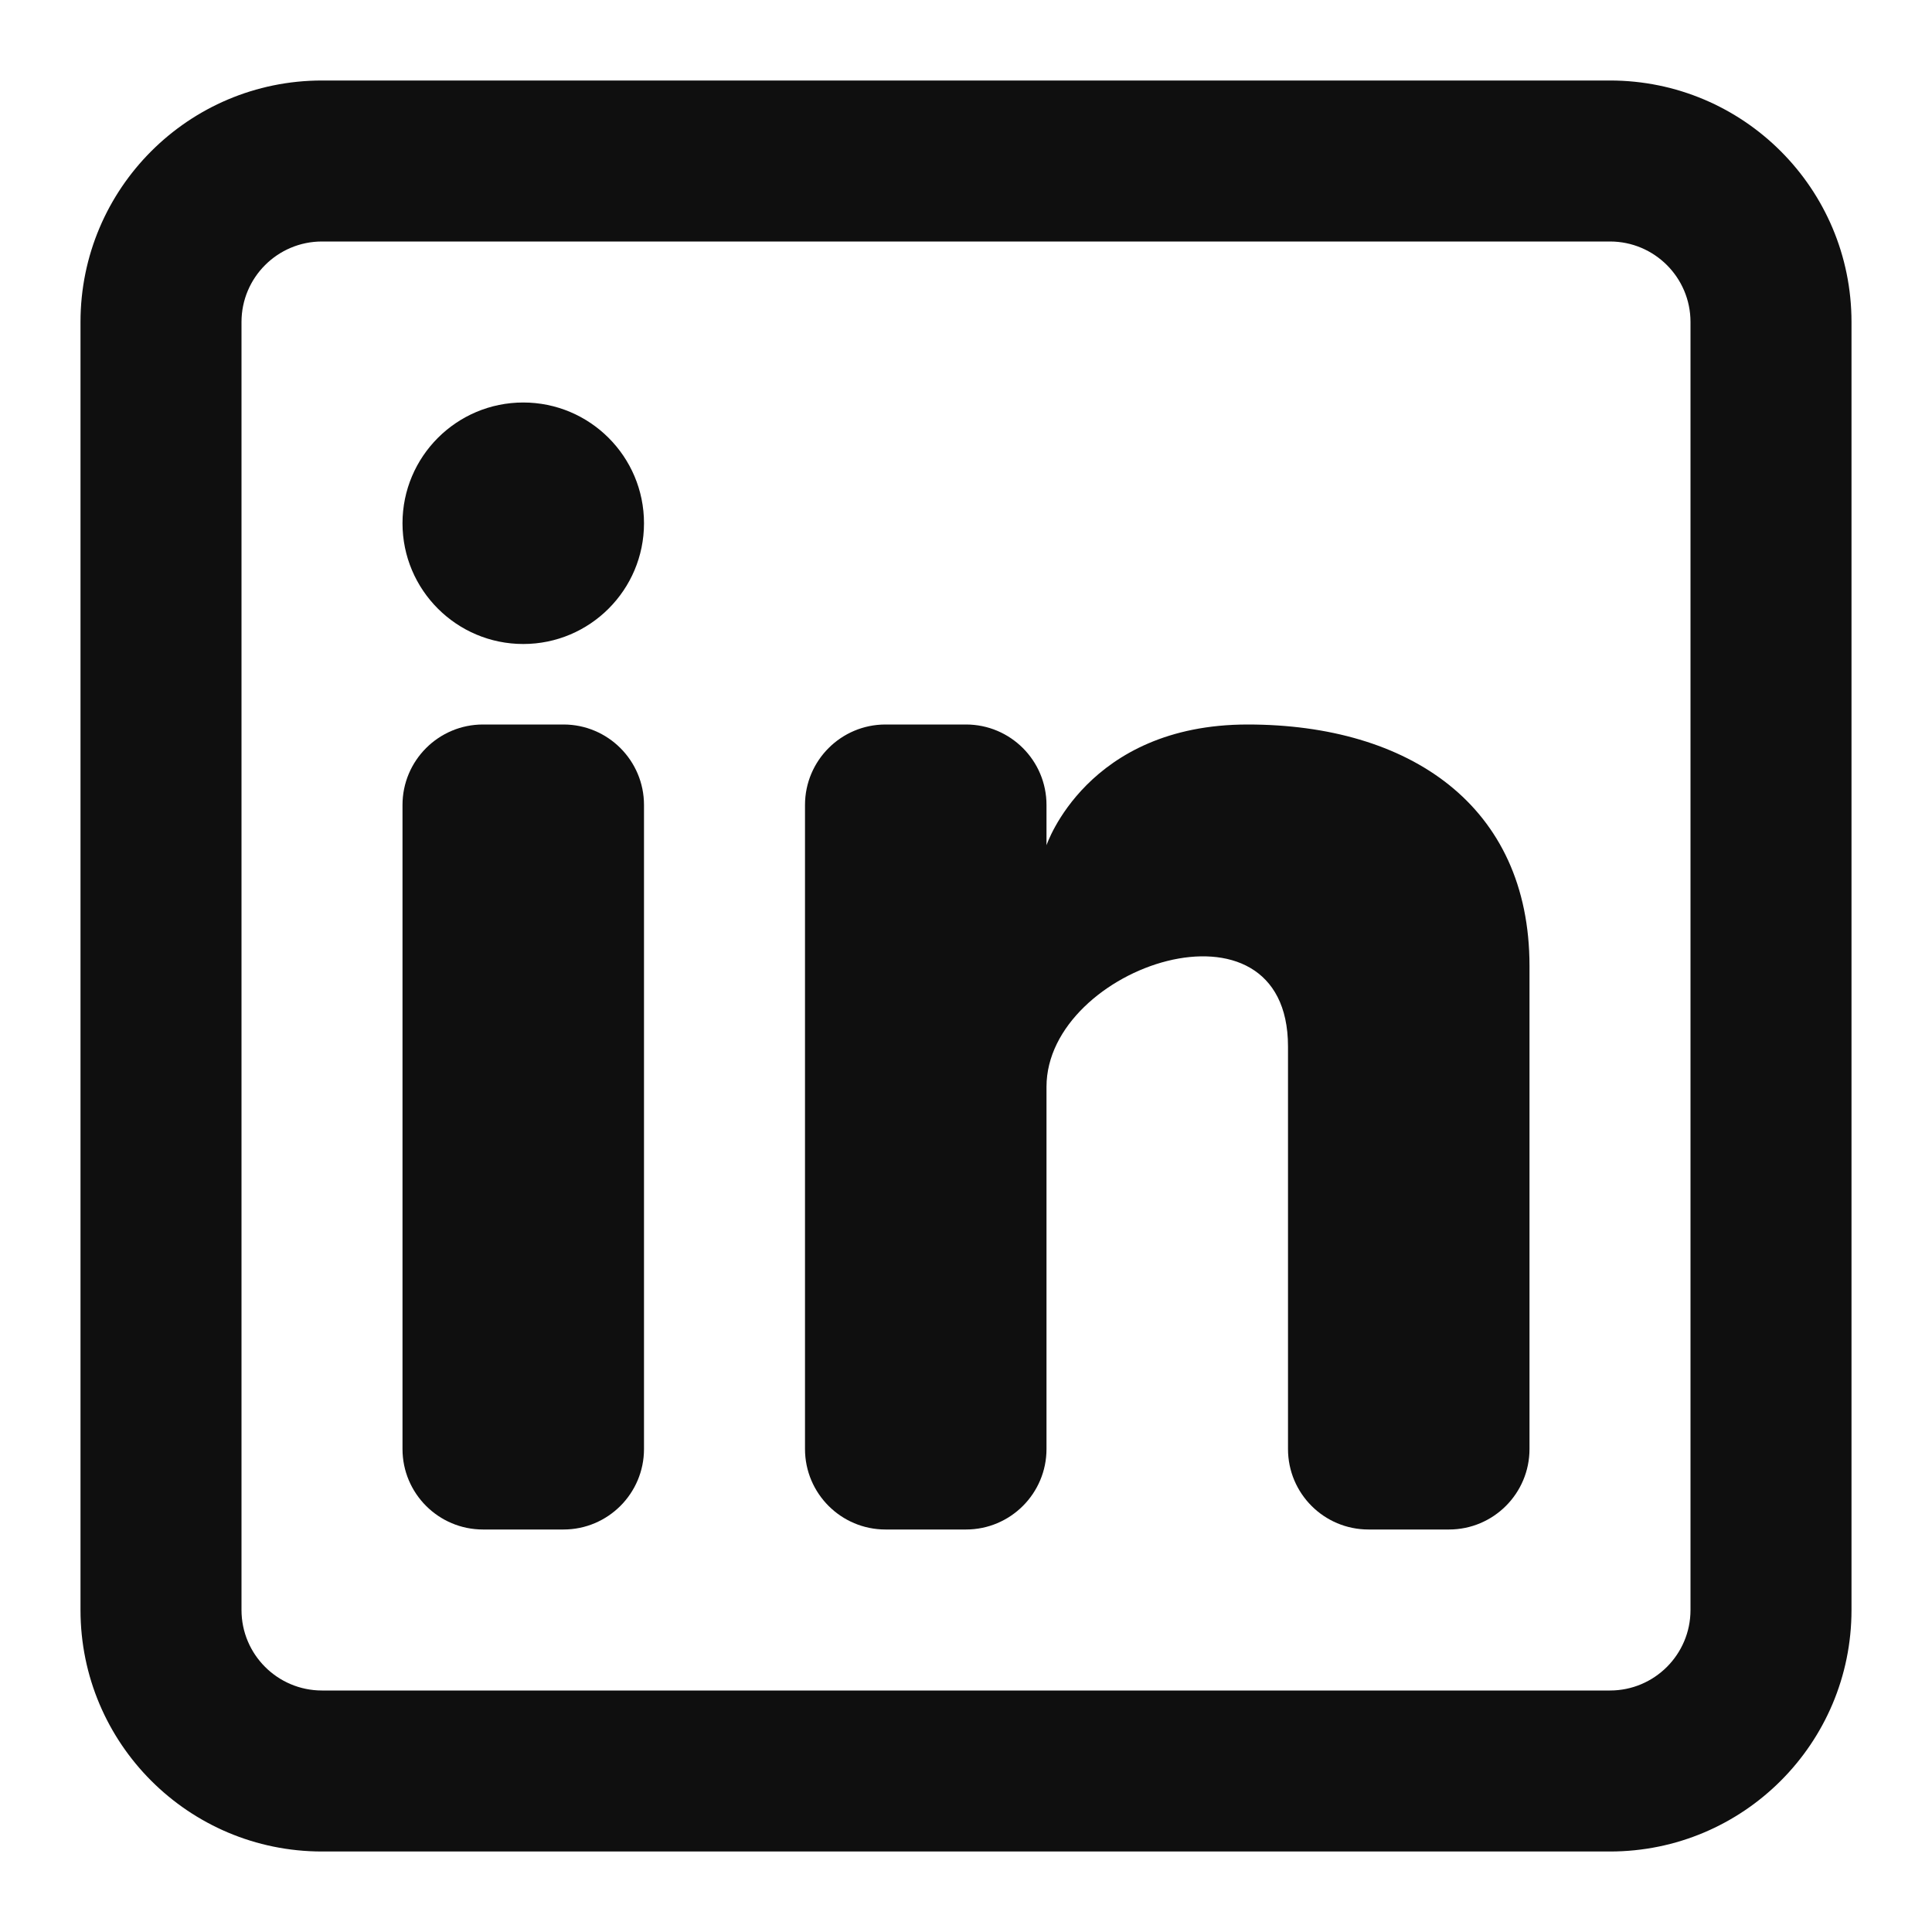
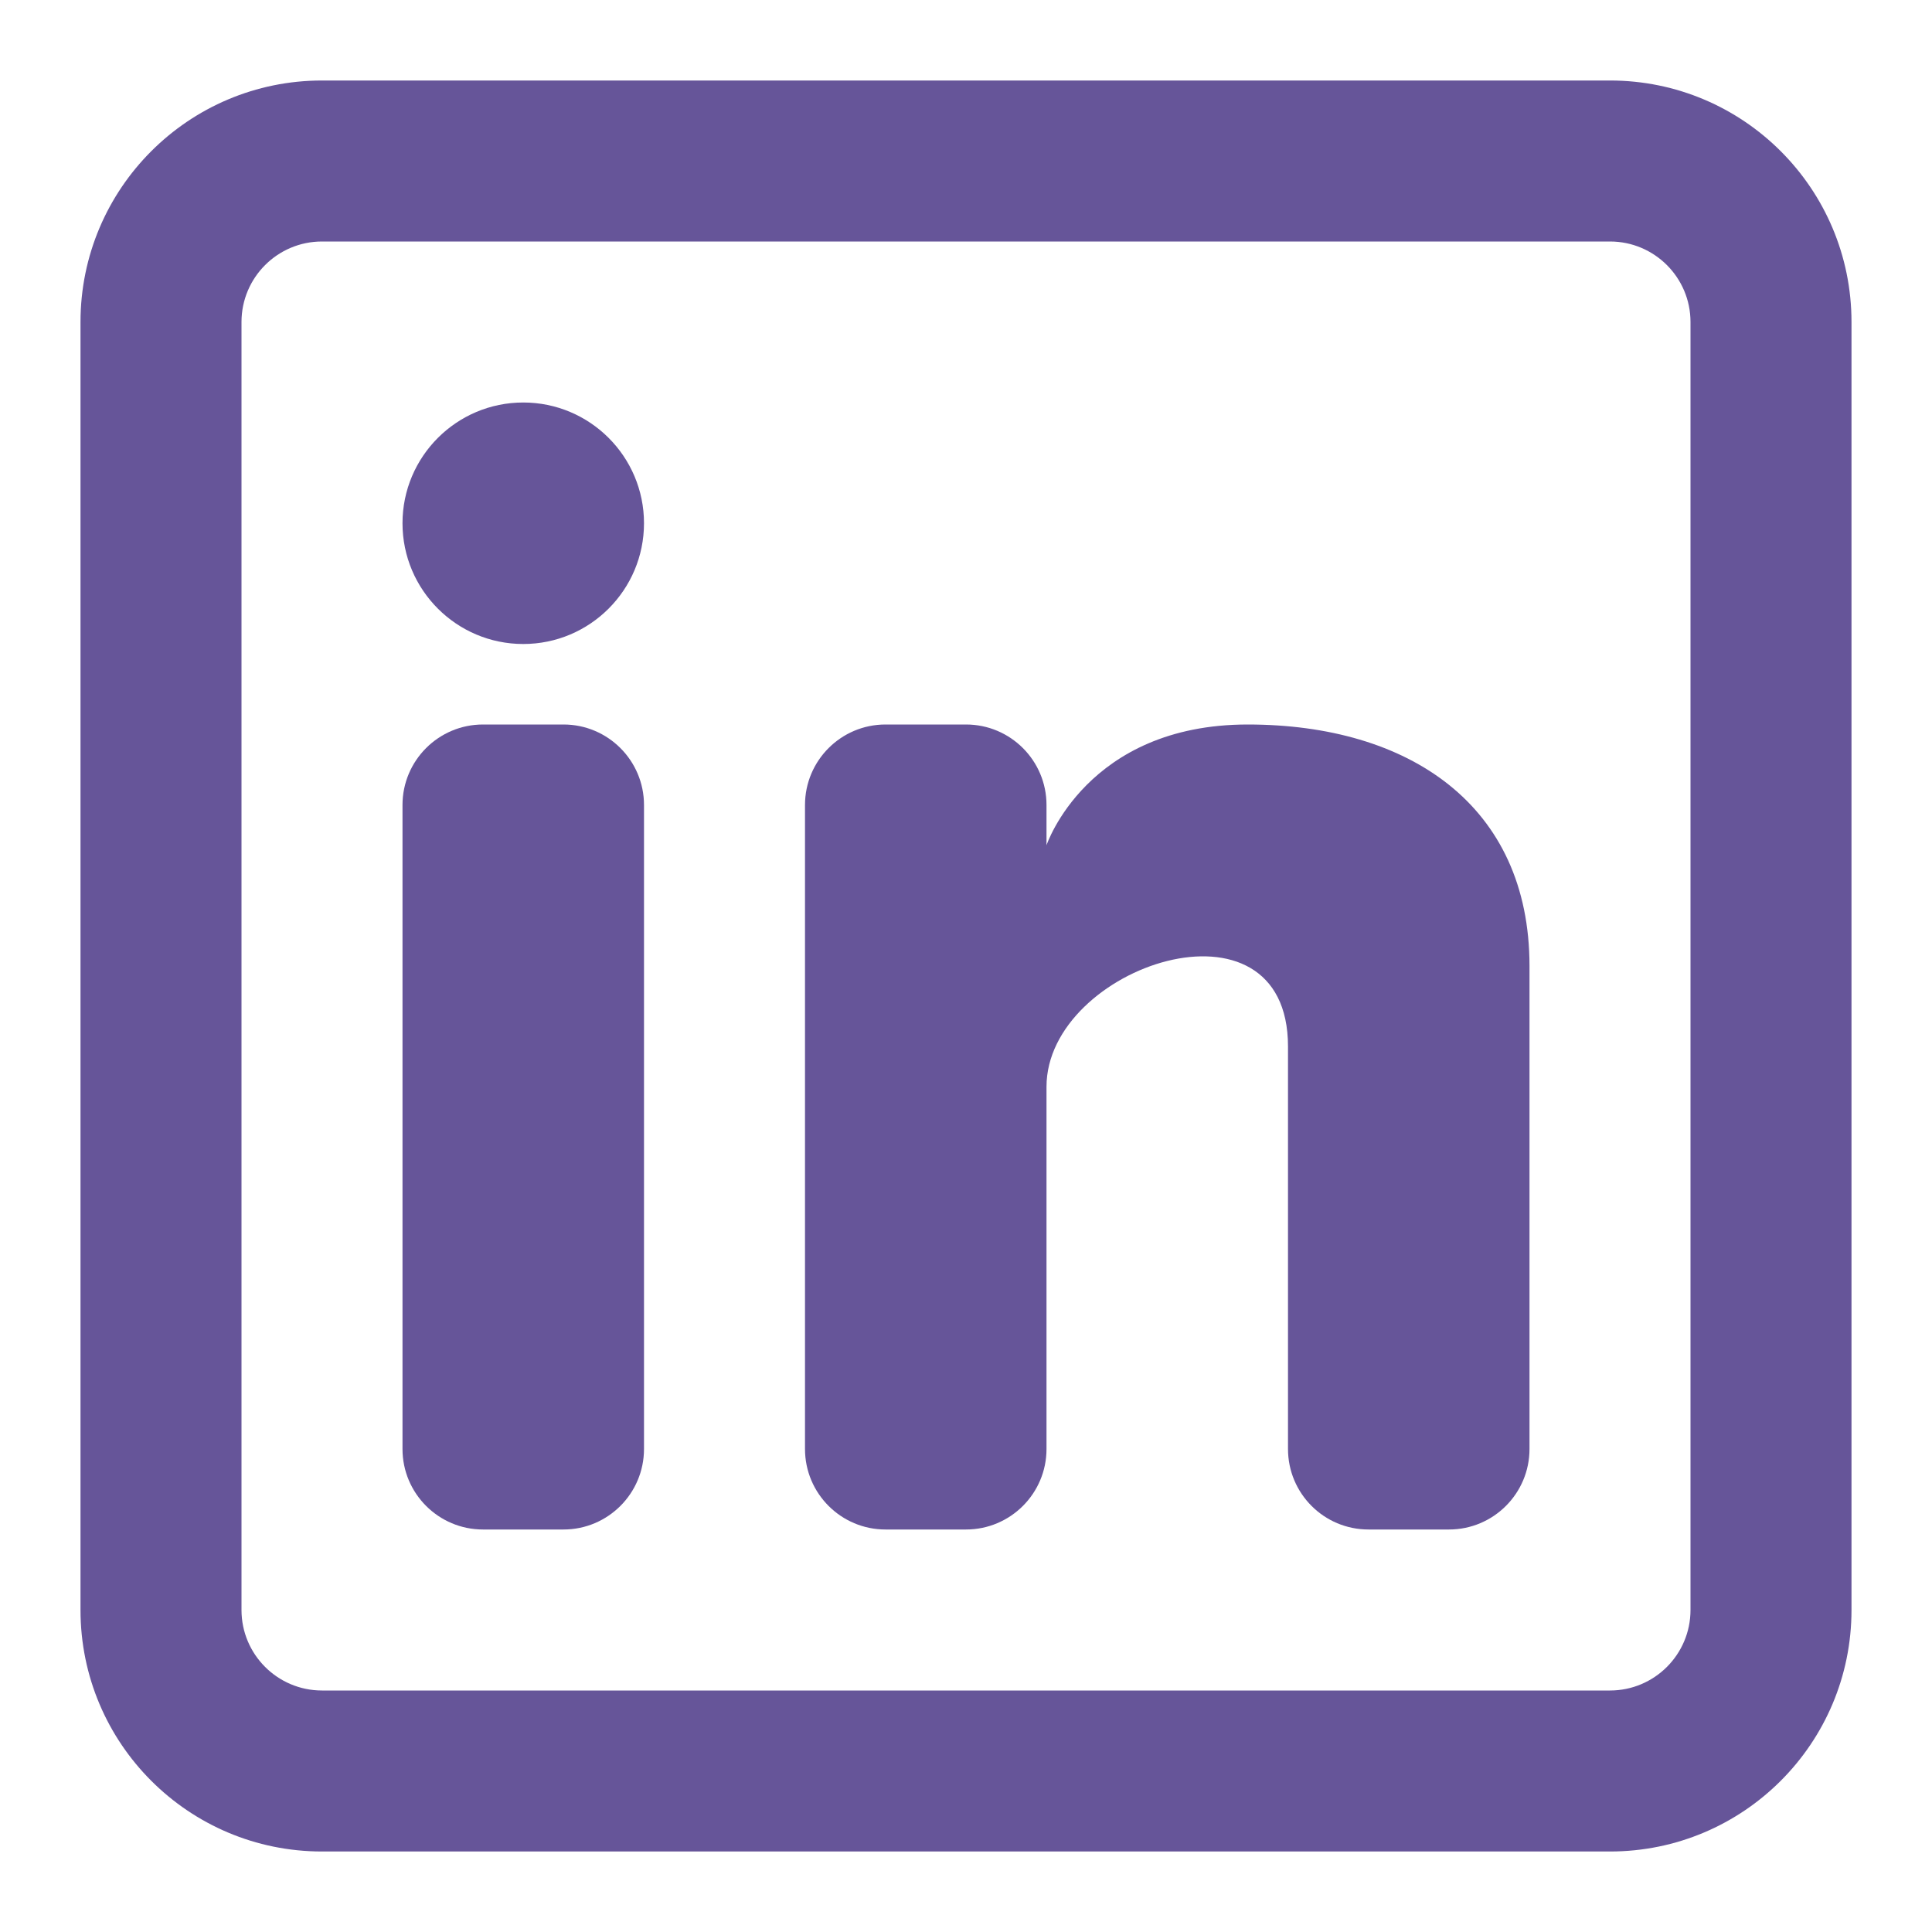
<svg xmlns="http://www.w3.org/2000/svg" width="800px" height="800px" viewBox="0 0 24 24" fill="none">
-   <path d="M6.5 8C7.328 8 8 7.328 8 6.5C8 5.672 7.328 5 6.5 5C5.672 5 5 5.672 5 6.5C5 7.328 5.672 8 6.5 8Z" fill="#0F0F0F" />
-   <path d="M5 10C5 9.448 5.448 9 6 9H7C7.552 9 8 9.448 8 10V18C8 18.552 7.552 19 7 19H6C5.448 19 5 18.552 5 18V10Z" fill="#0F0F0F" />
-   <path d="M11 19H12C12.552 19 13 18.552 13 18V13.5C13 12 16 11 16 13V18C16 18.553 16.448 19 17 19H18C18.552 19 19 18.552 19 18V12C19 10 17.5 9 15.5 9C13.5 9 13 10.5 13 10.5V10C13 9.448 12.552 9 12 9H11C10.448 9 10 9.448 10 10V18C10 18.552 10.448 19 11 19Z" fill="#0F0F0F" />
-   <path fill-rule="evenodd" clip-rule="evenodd" d="M20 1C21.657 1 23 2.343 23 4V20C23 21.657 21.657 23 20 23H4C2.343 23 1 21.657 1 20V4C1 2.343 2.343 1 4 1H20ZM20 3C20.552 3 21 3.448 21 4V20C21 20.552 20.552 21 20 21H4C3.448 21 3 20.552 3 20V4C3 3.448 3.448 3 4 3H20Z" fill="#0F0F0F" />
+   <path d="M6.5 8C7.328 8 8 7.328 8 6.5C8 5.672 7.328 5 6.5 5C5.672 5 5 5.672 5 6.5C5 7.328 5.672 8 6.5 8Z" fill="#665599" />
+   <path d="M5 10C5 9.448 5.448 9 6 9H7C7.552 9 8 9.448 8 10V18C8 18.552 7.552 19 7 19H6C5.448 19 5 18.552 5 18V10Z" fill="#665599" />
+   <path d="M11 19H12C12.552 19 13 18.552 13 18V13.5C13 12 16 11 16 13V18C16 18.553 16.448 19 17 19H18C18.552 19 19 18.552 19 18V12C19 10 17.5 9 15.5 9C13.5 9 13 10.5 13 10.5V10C13 9.448 12.552 9 12 9H11C10.448 9 10 9.448 10 10V18C10 18.552 10.448 19 11 19Z" fill="#665599" />
+   <path fill-rule="evenodd" clip-rule="evenodd" d="M20 1C21.657 1 23 2.343 23 4V20C23 21.657 21.657 23 20 23H4C2.343 23 1 21.657 1 20V4C1 2.343 2.343 1 4 1H20ZM20 3C20.552 3 21 3.448 21 4V20C21 20.552 20.552 21 20 21H4C3.448 21 3 20.552 3 20V4C3 3.448 3.448 3 4 3H20Z" fill="#665599" />
</svg>
